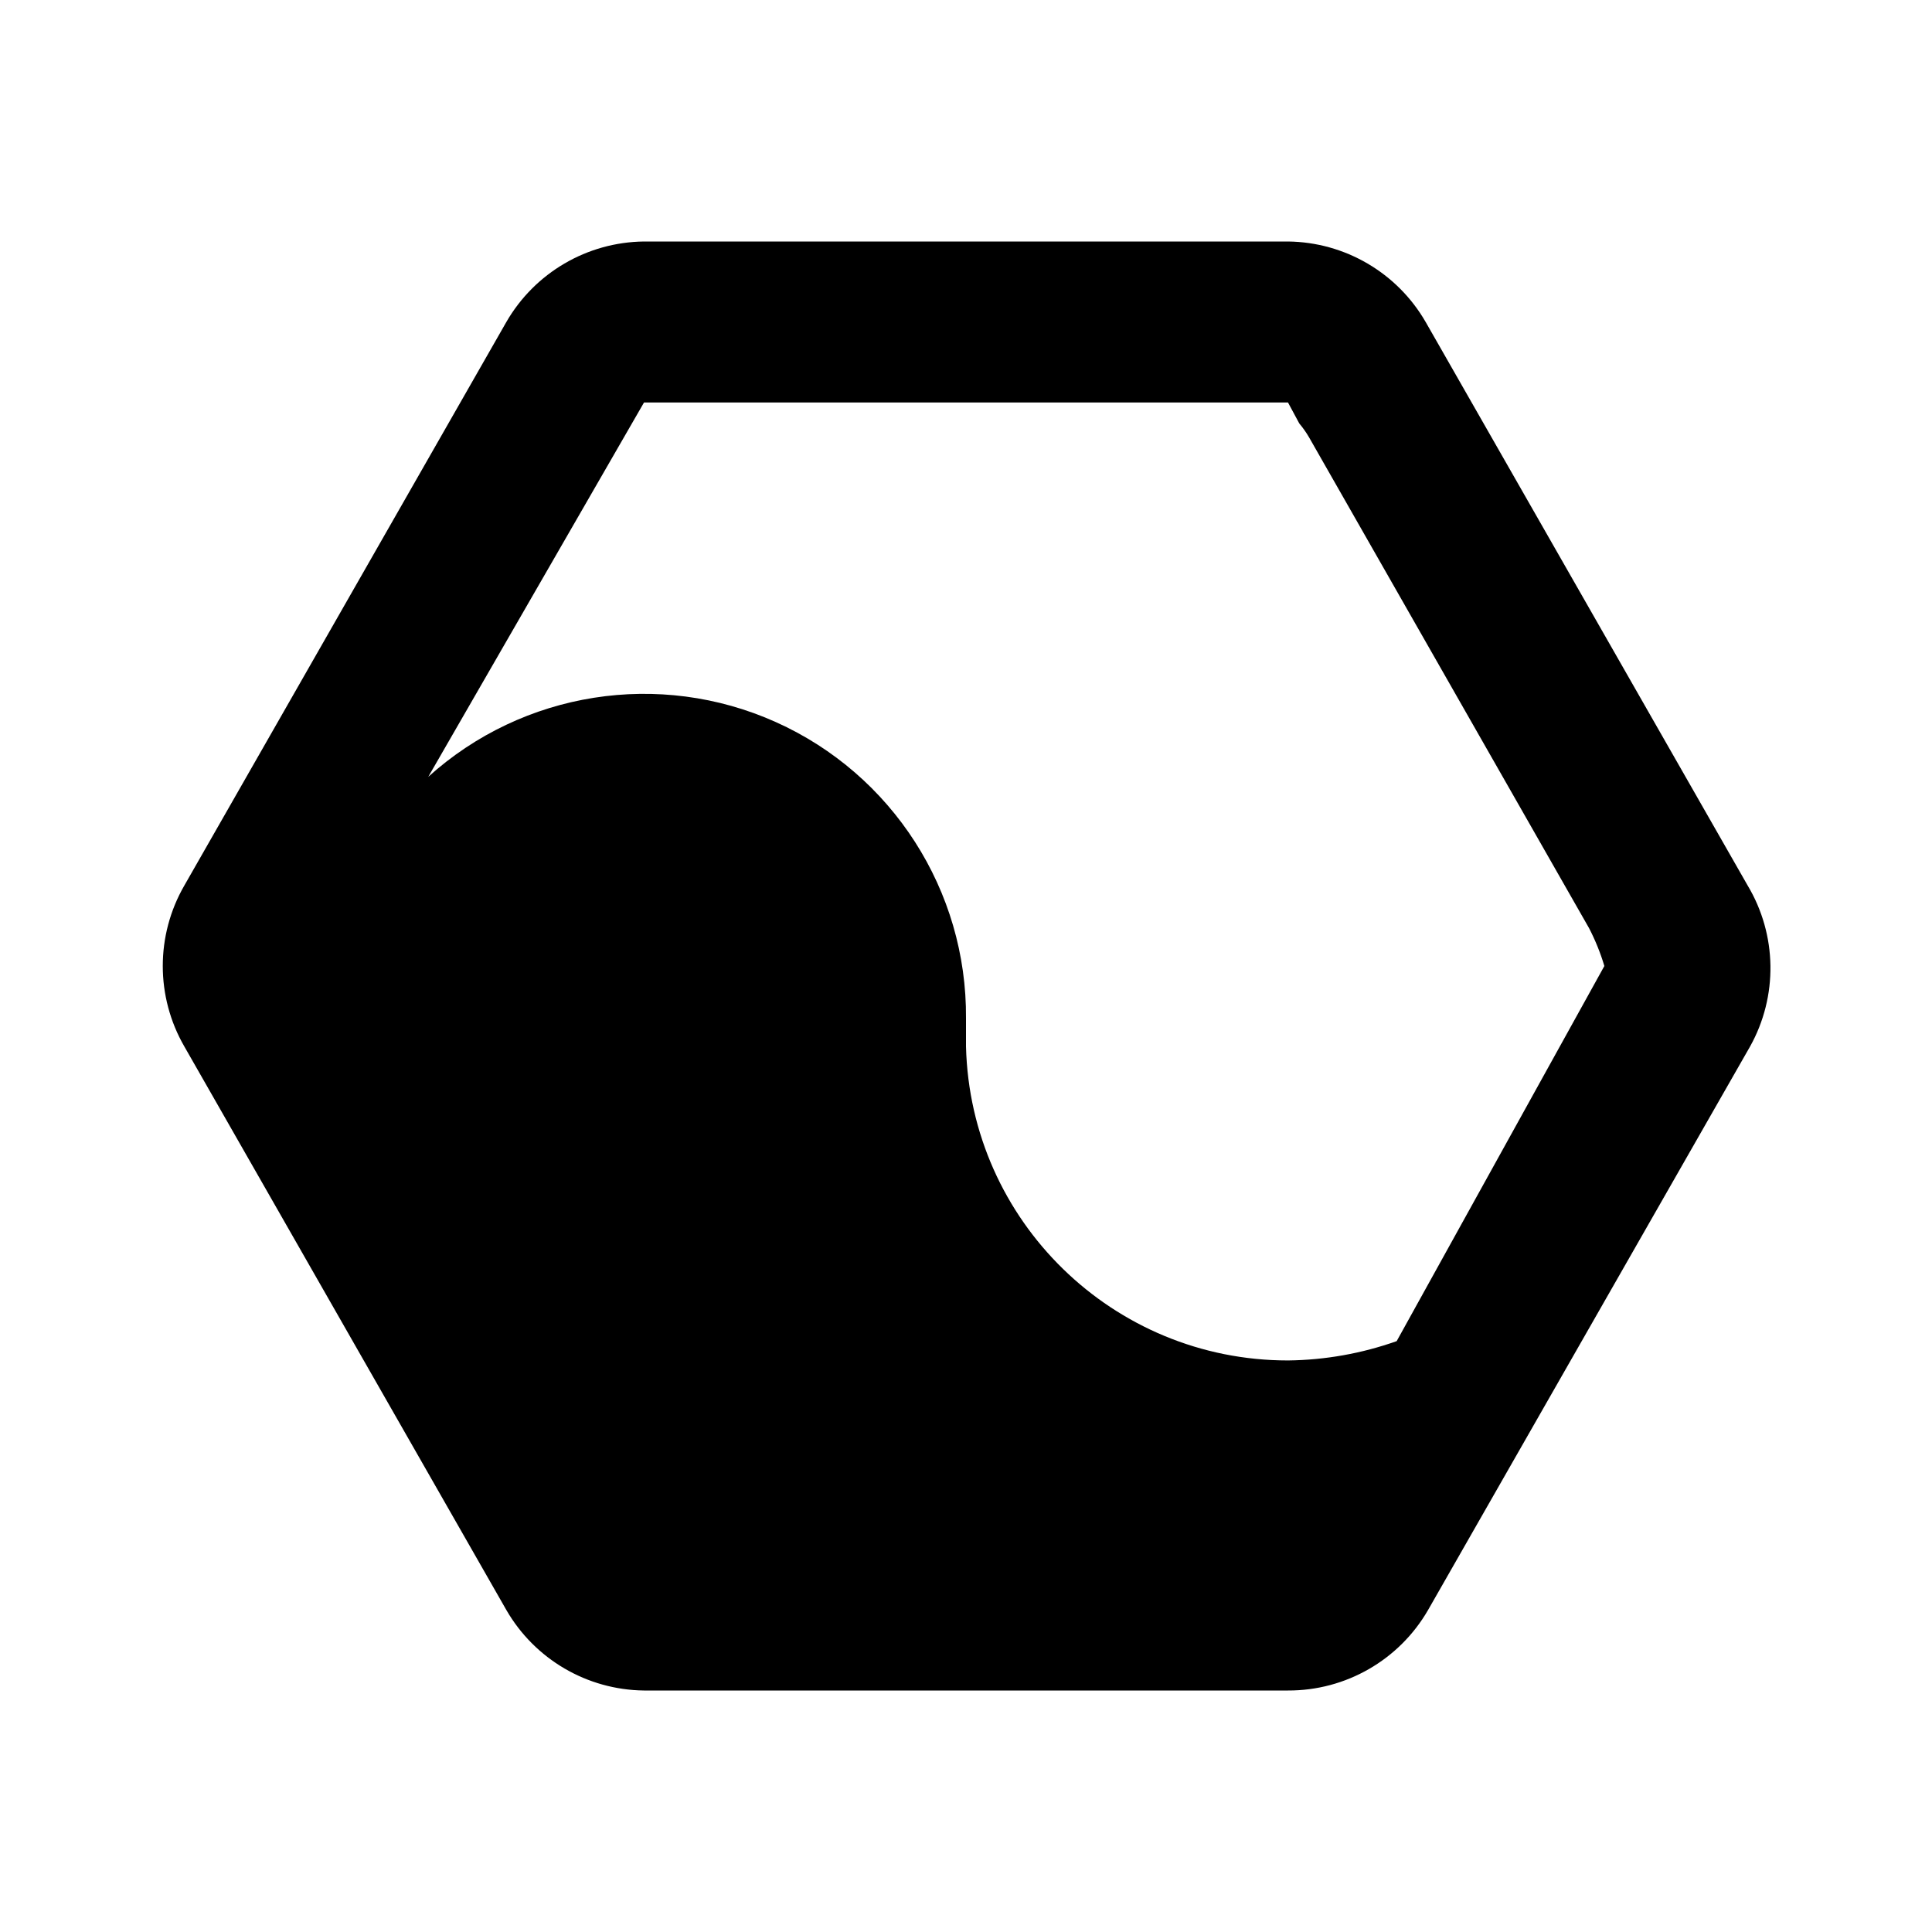
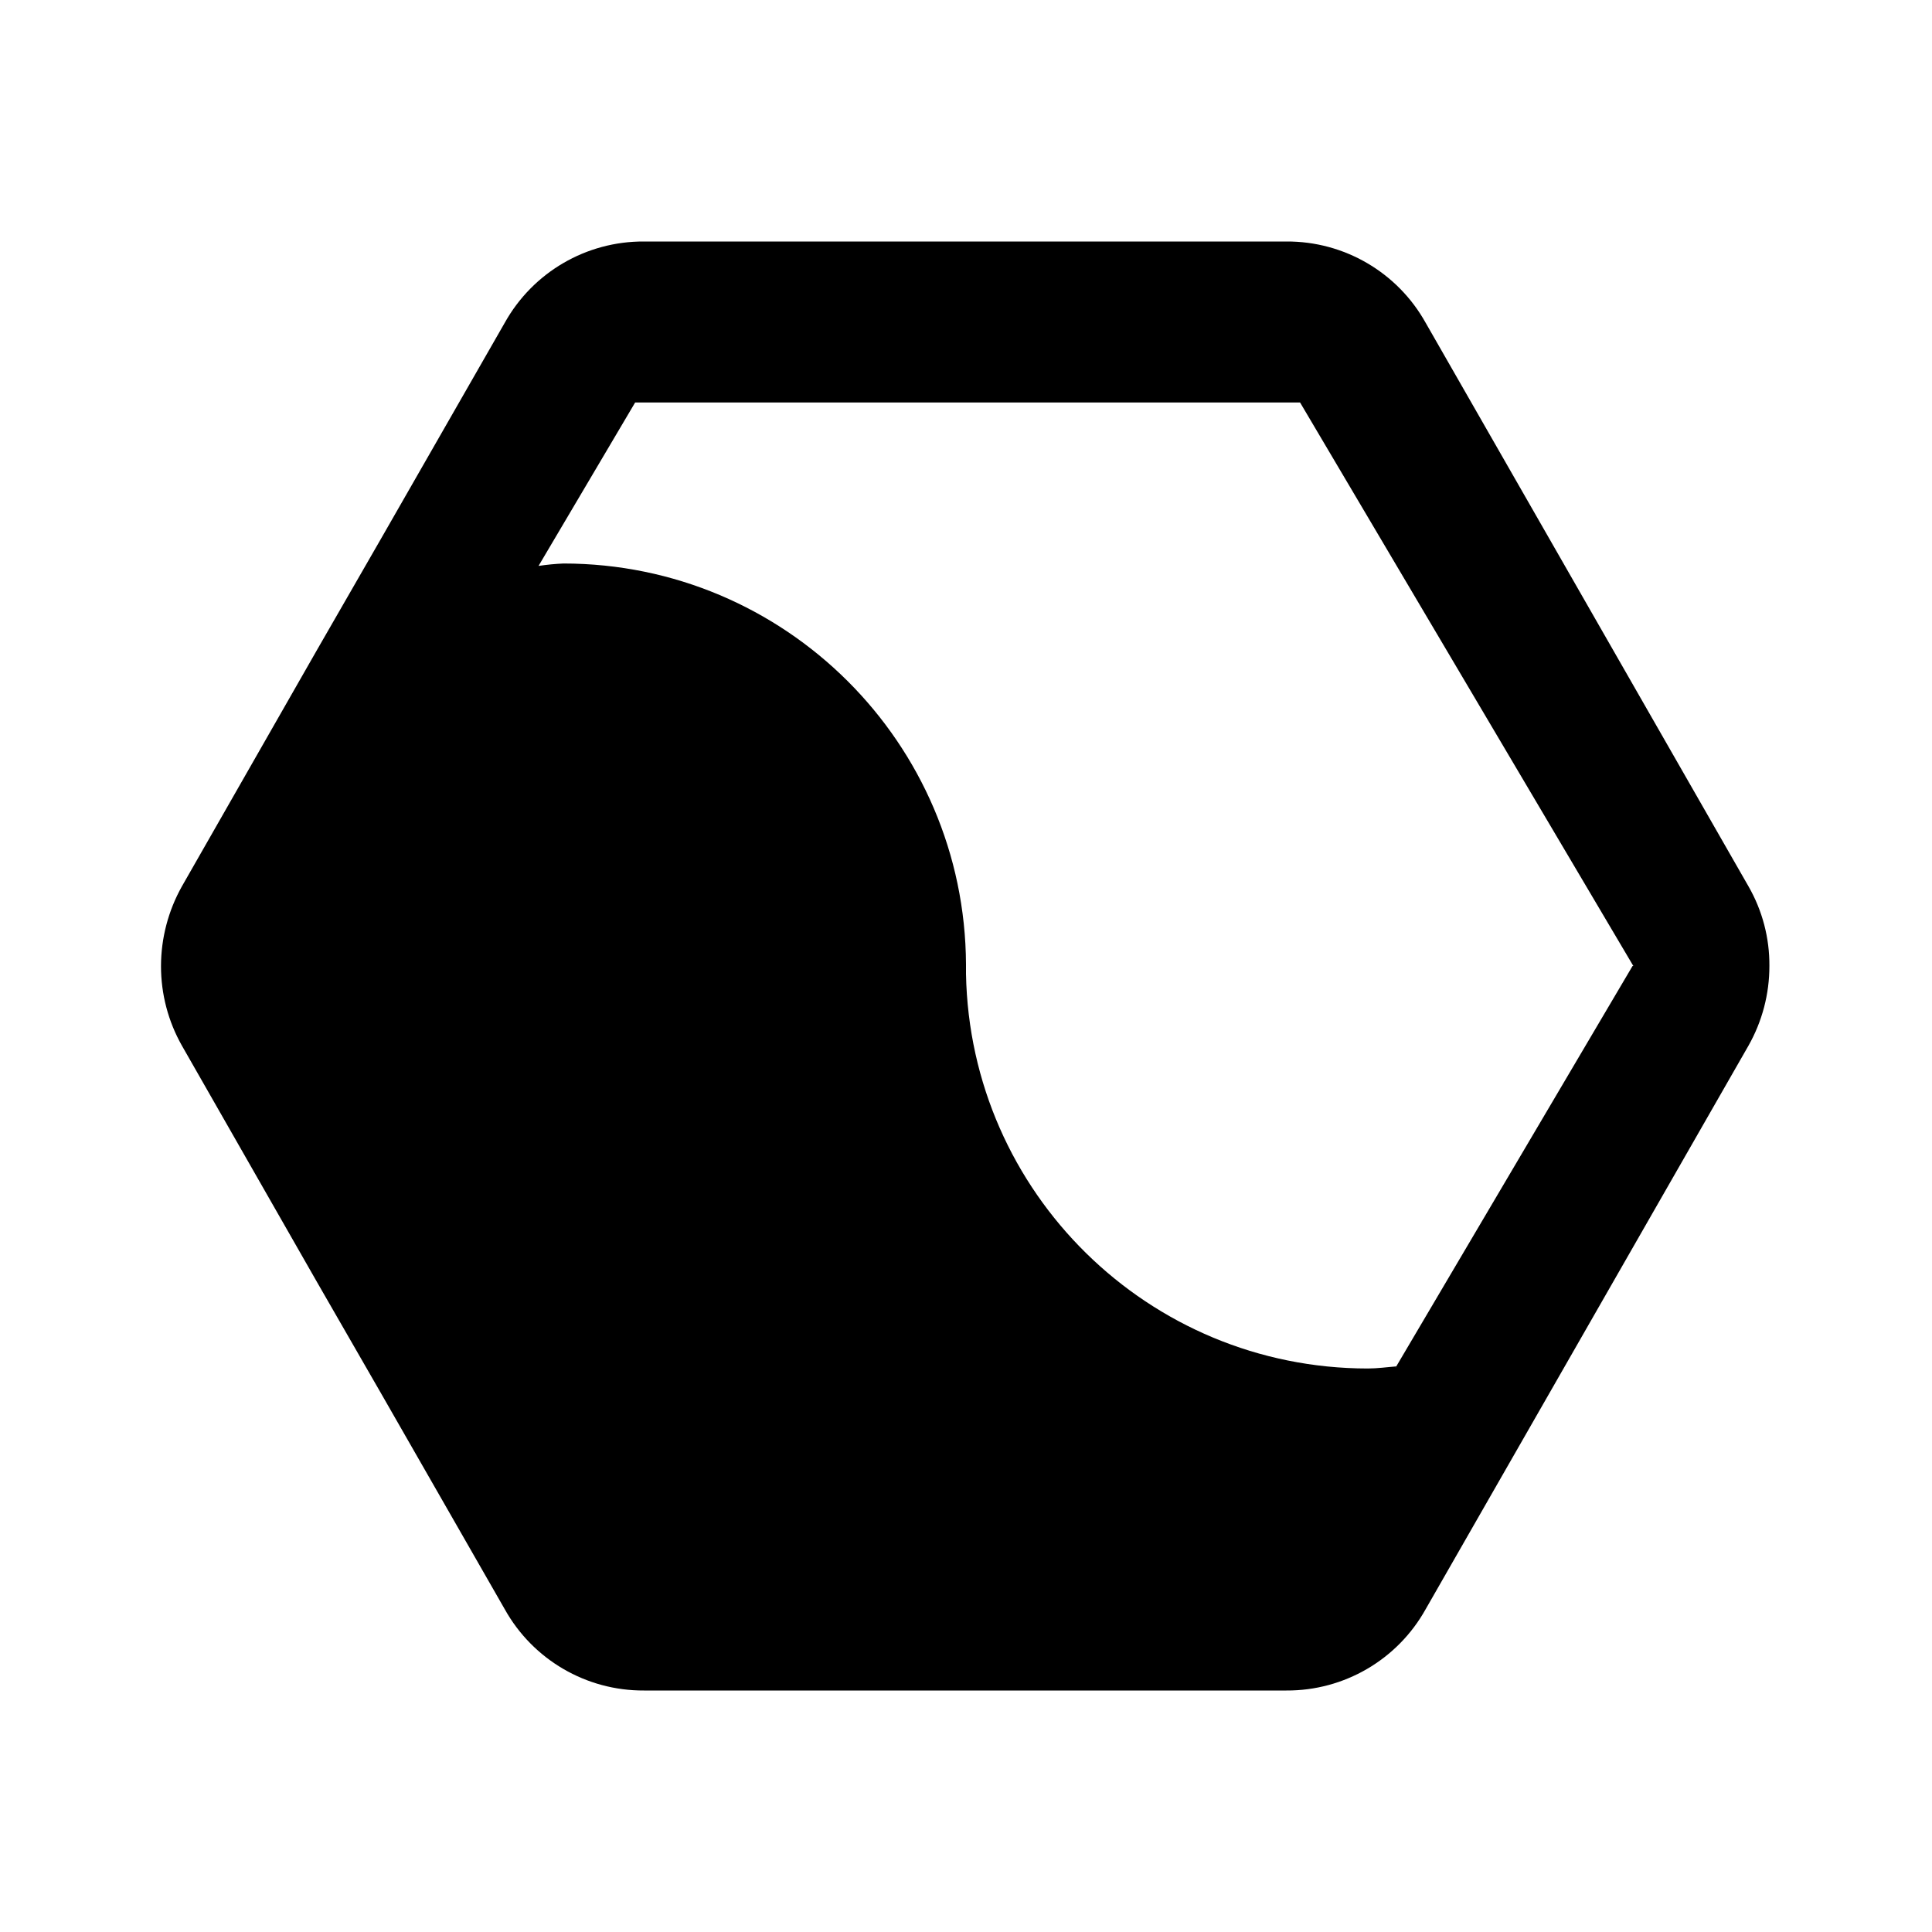
<svg xmlns="http://www.w3.org/2000/svg" viewBox="0 0 24 24">
-   <path d="M21.71,11l-4-7A2,2,0,0,0,16,3H8A2,2,0,0,0,6.29,4l-4,7a2,2,0,0,0,0,2l4,7A2,2,0,0,0,8,21h8a2,2,0,0,0,1.74-1l4-7A2,2,0,0,0,21.71,11ZM12,12.65a4,4,0,0,0-6.68-3L8,5h8l.14.26a1.25,1.25,0,0,1,.12.17l3.48,6.1a2.72,2.72,0,0,1,.19.47l-2.58,4.66A4.18,4.18,0,0,1,16,16.9,4,4,0,0,1,12,13v-.05" />
+   <path d="M21.72,11.01l-4.01-7A1.968,1.968,0,0,0,15.98,3H8A1.968,1.968,0,0,0,6.27,4.01L4.74,6.68l-.8,1.39L2.26,11.01A2.033,2.033,0,0,0,2,12a2.004,2.004,0,0,0,.26.99l1.68,2.94.8,1.39,1.53,2.67A1.968,1.968,0,0,0,8,21h7.98a1.968,1.968,0,0,0,1.73-1.01l4.01-7a2.004,2.004,0,0,0,.26-.99A1.956,1.956,0,0,0,21.72,11.01Zm-4.384,5.974.006-.004-.004.007ZM20.28,12,17.345,16.974c-.118.009-.234.026-.355.026A4.994,4.994,0,0,1,12,12.098V11.98A5.004,5.004,0,0,0,7,7a2.96,2.96,0,0,0-.31.03L7.89,5h8.26l4.14,7Z" />
</svg>
